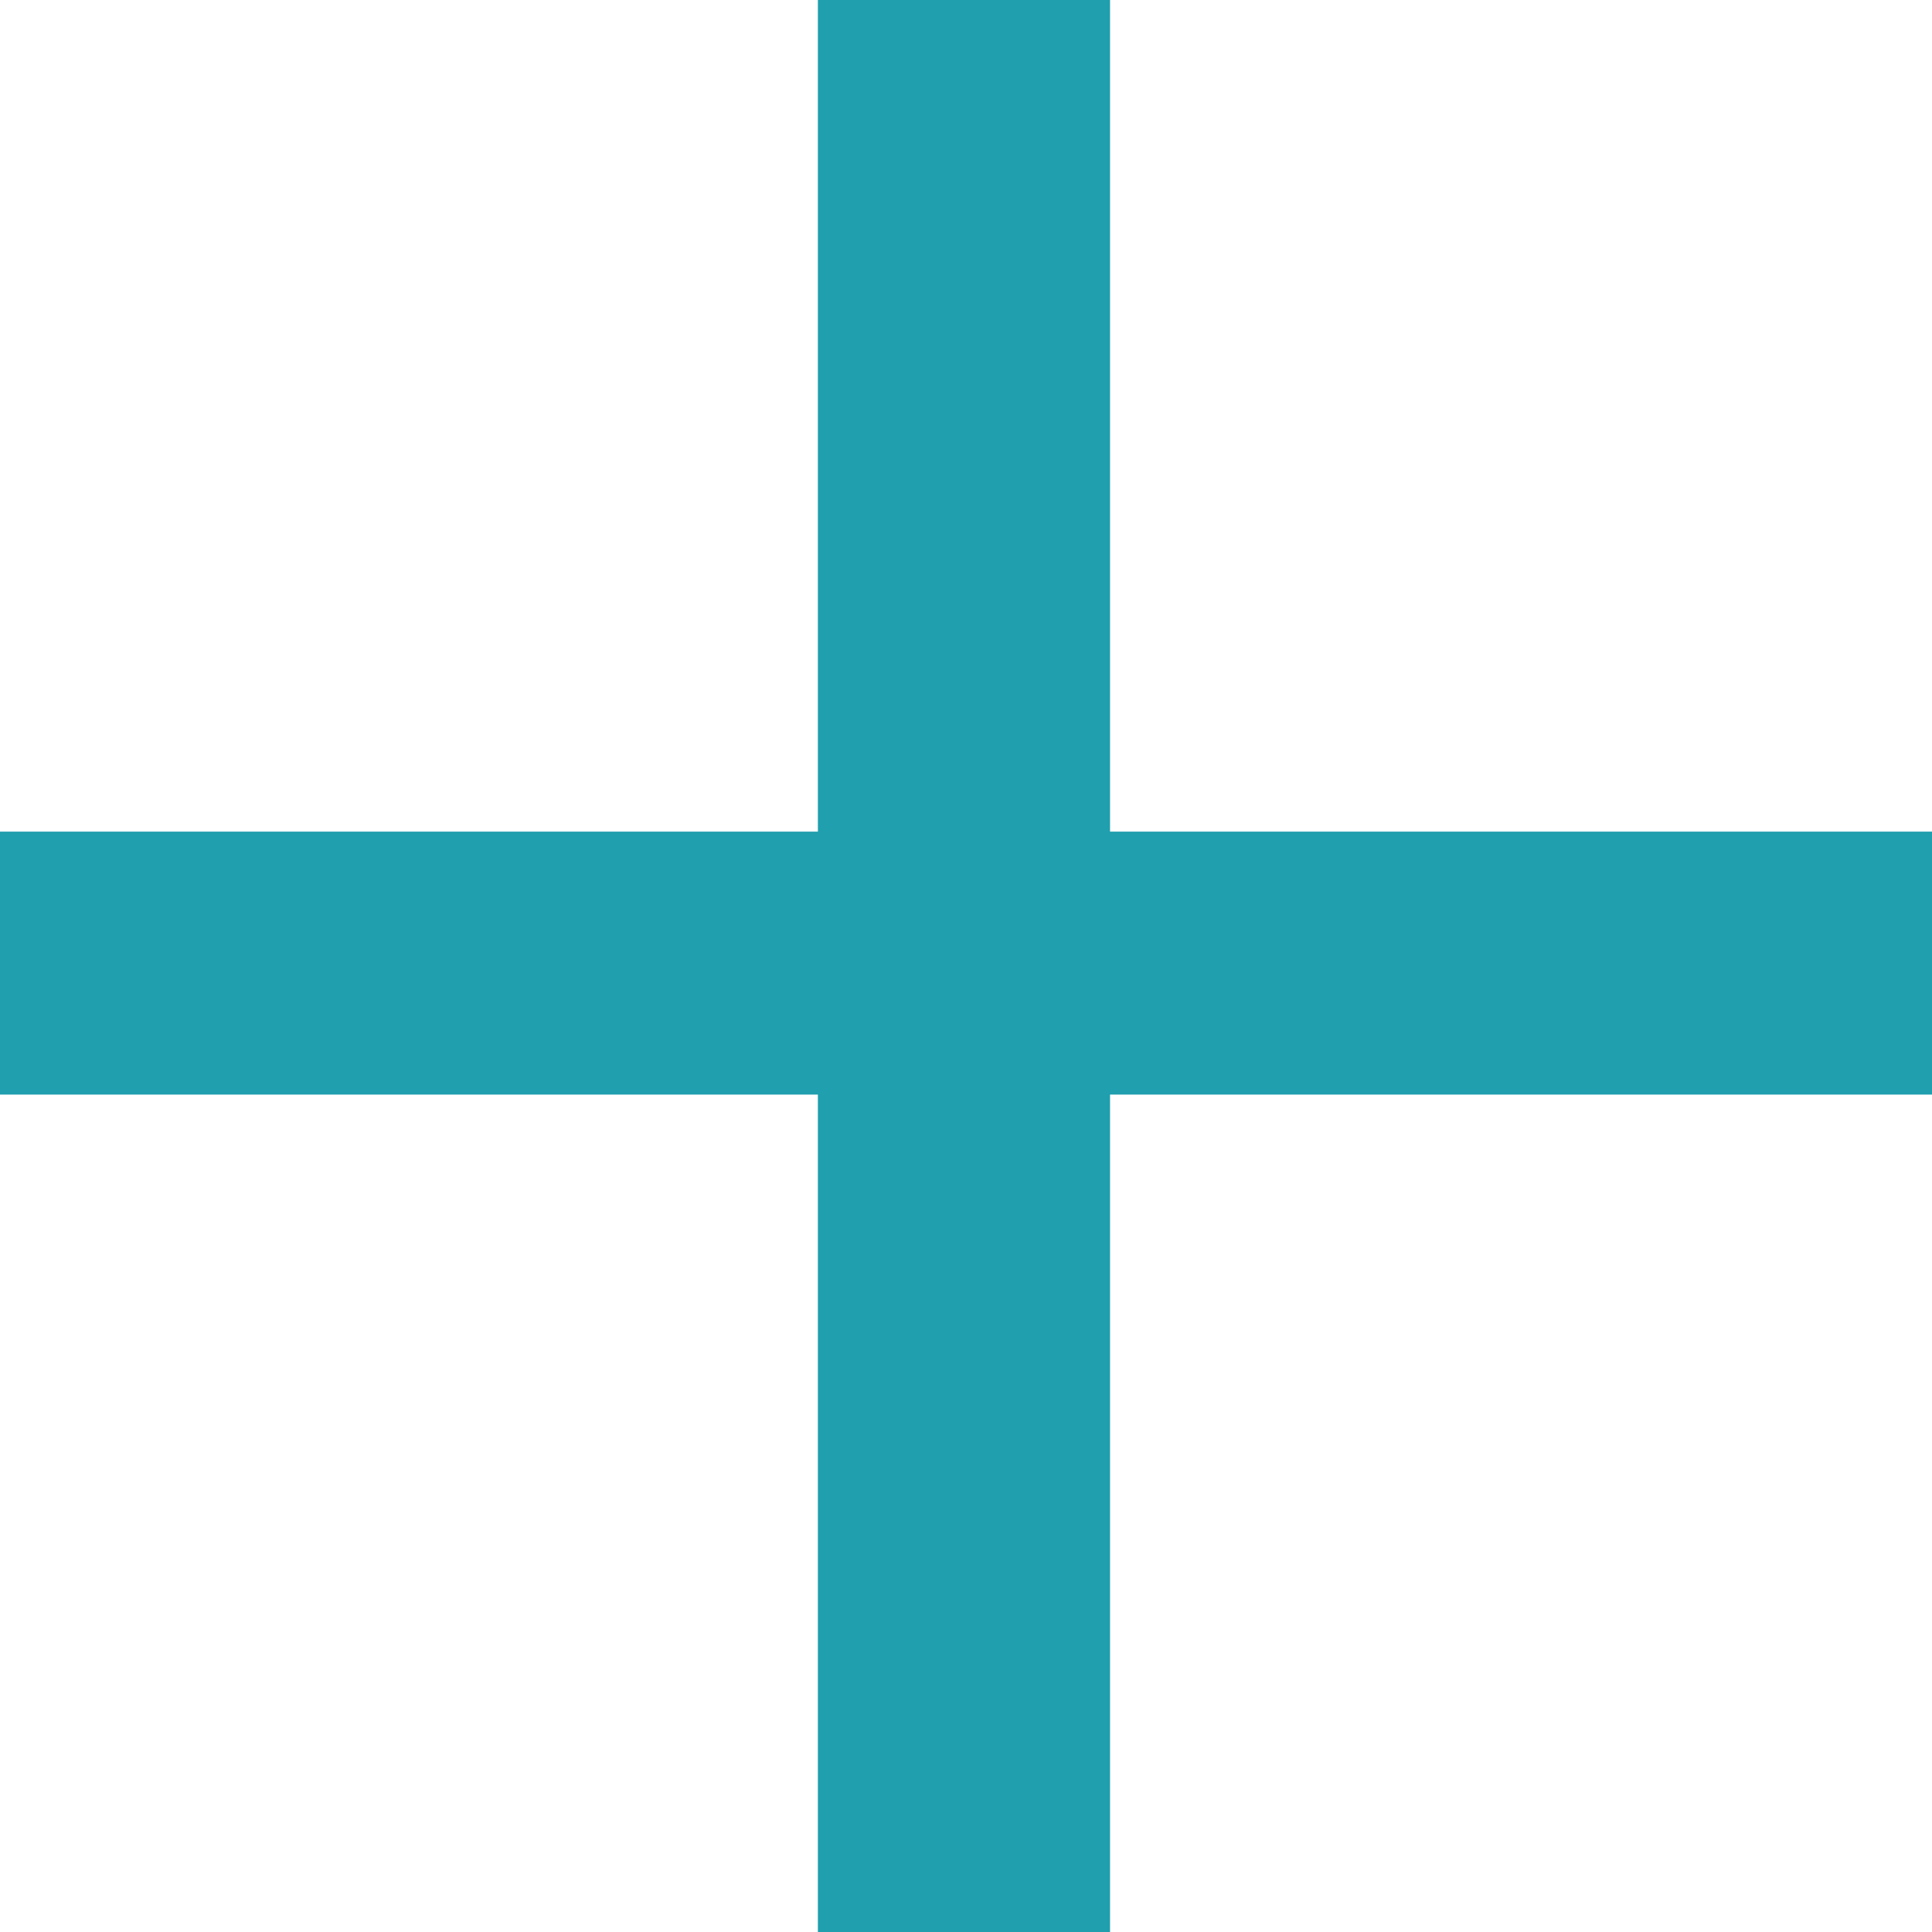
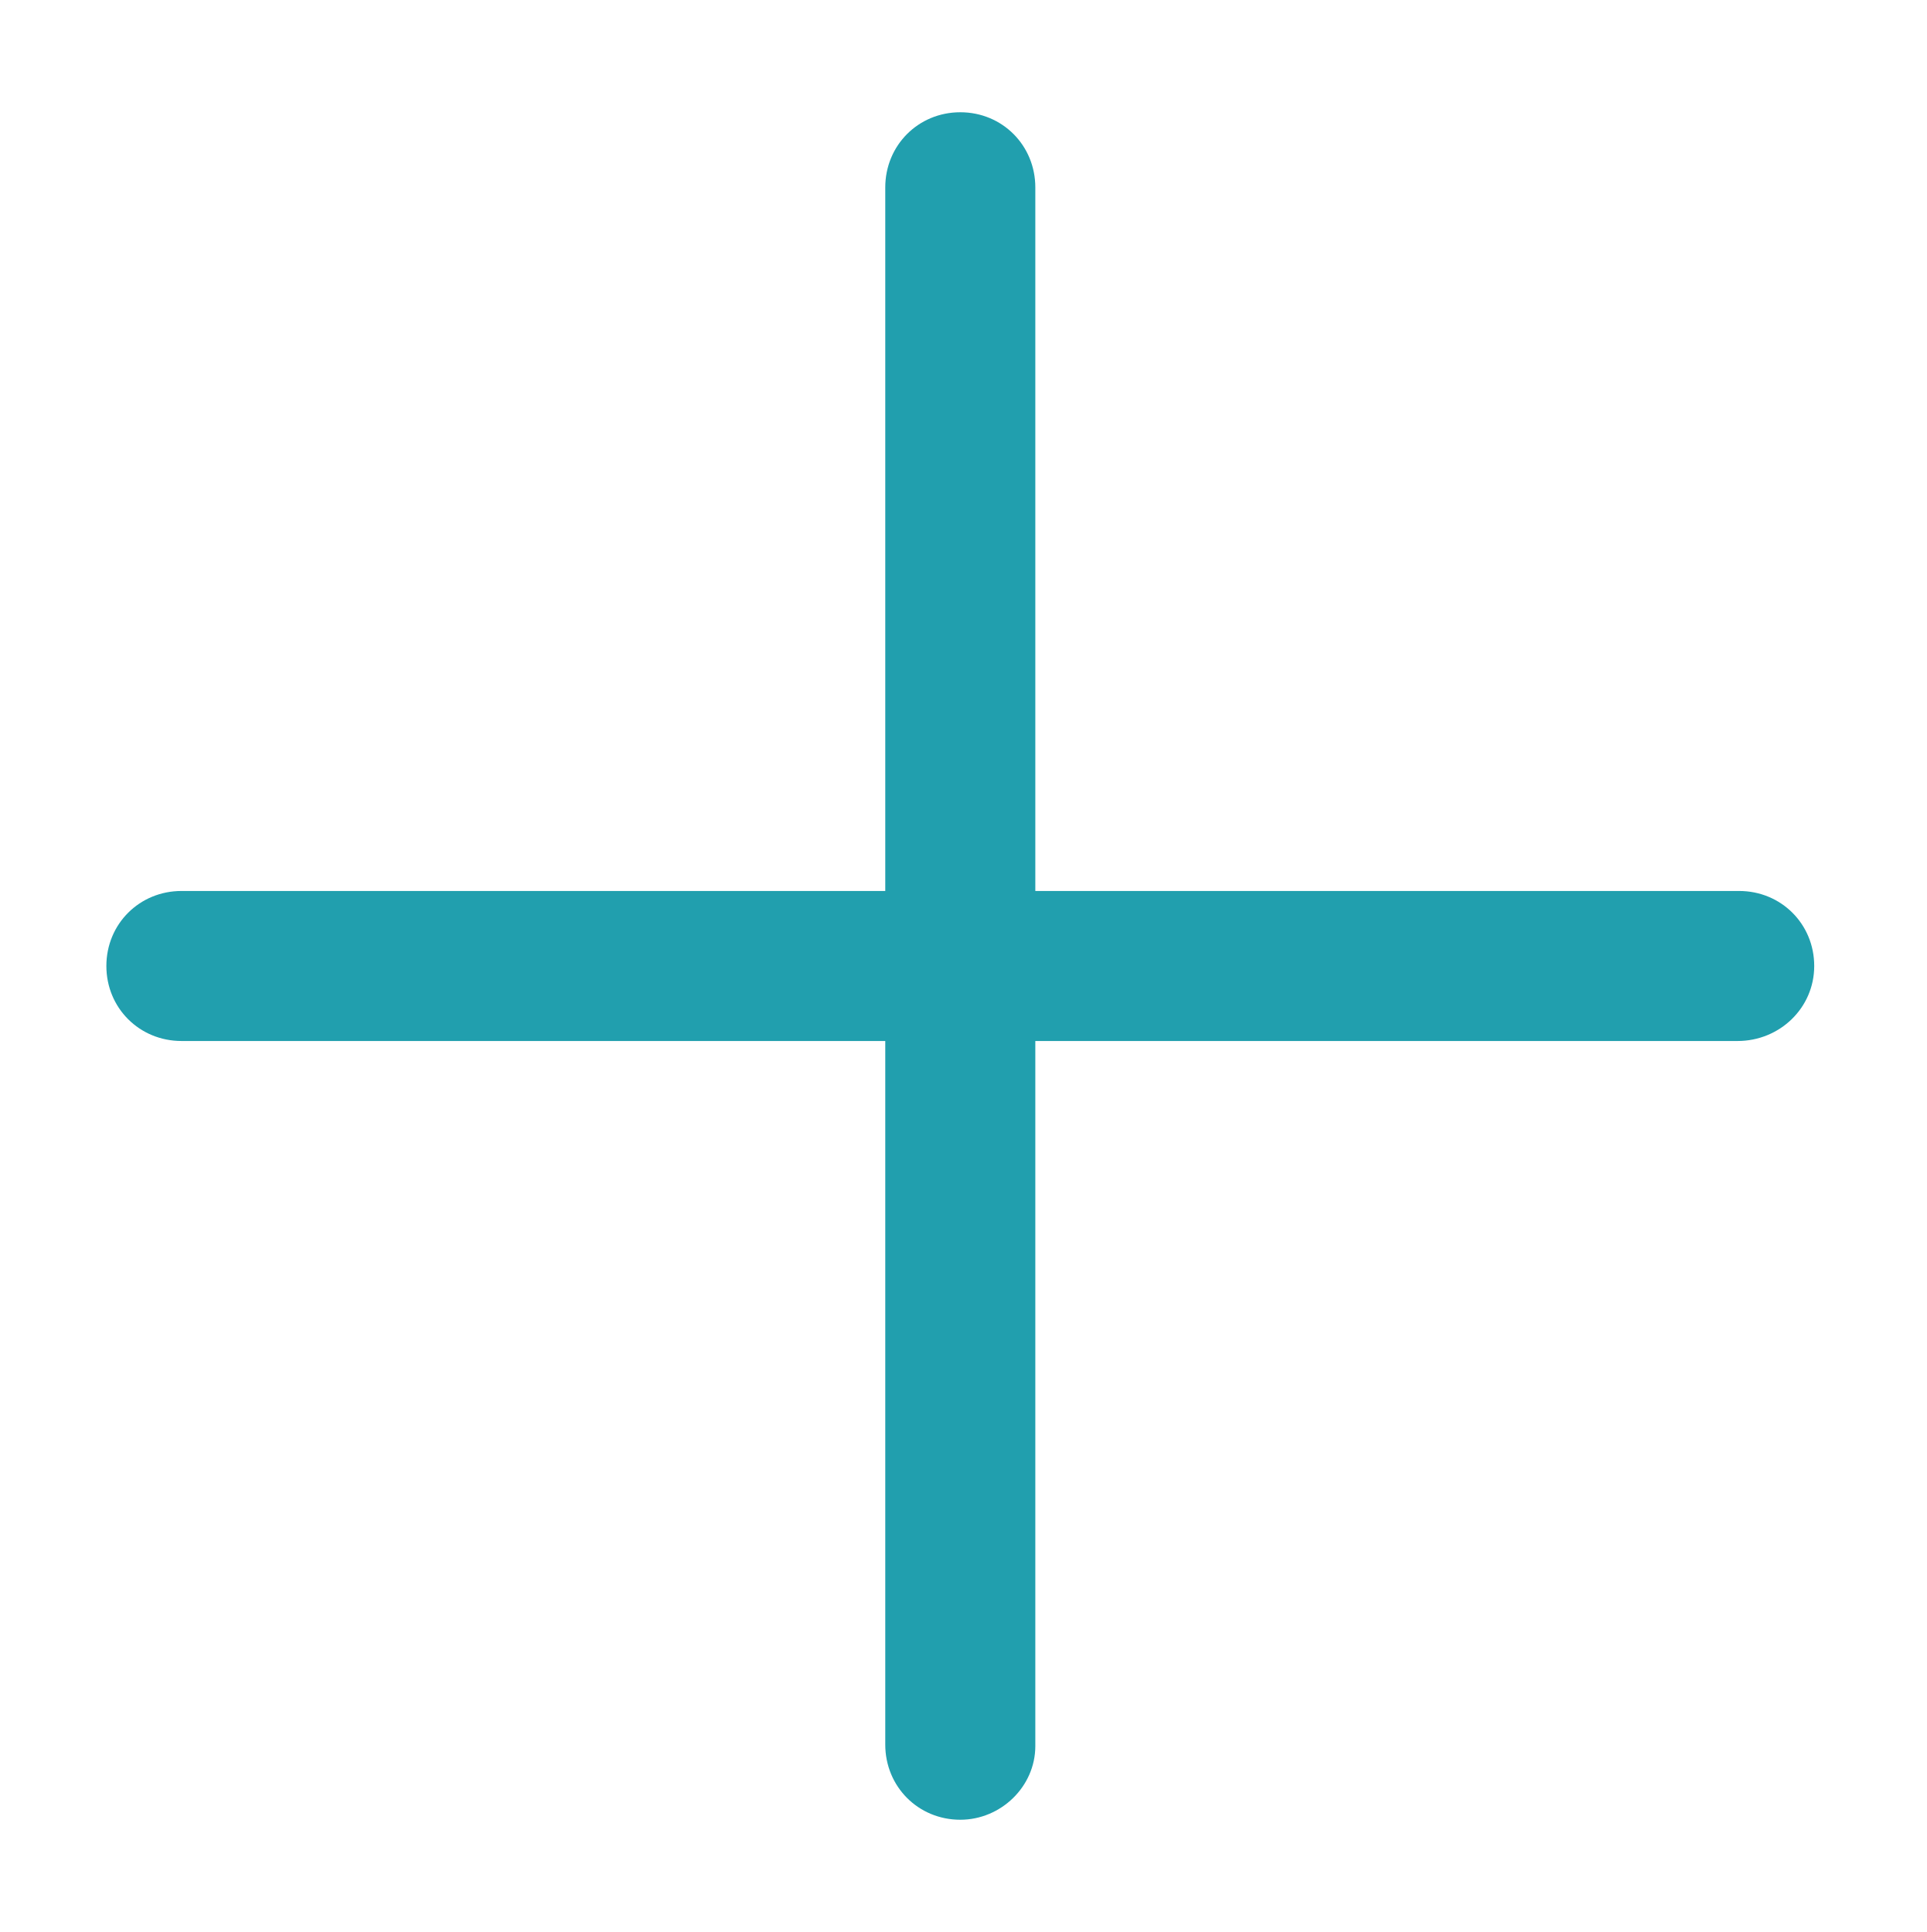
- <svg xmlns="http://www.w3.org/2000/svg" width="18" height="18" viewBox="0 0 18 18" fill="none">
-   <path d="M18 10.198H10.342V18H7.62V10.198H0V7.748H7.62V0H10.342V7.748H18V10.198Z" fill="#209FAE" />
+ <svg xmlns="http://www.w3.org/2000/svg" width="326" height="327" viewBox="0 0 326 327" fill="none">
+   <path d="M162.499 308C155.389 308 149.803 302.398 149.803 295.269V31.731C149.803 24.602 155.389 19 162.499 19C169.61 19 175.196 24.602 175.196 31.731V295.523C175.196 302.398 169.356 308 162.499 308Z" fill="#219FAE" />
+   <path d="M294.026 176.194H30.72C23.597 176.194 18 170.608 18 163.497C18 156.387 23.597 150.801 30.72 150.801H294.28C301.403 150.801 307 156.387 307 163.497C307 170.608 301.149 176.194 294.026 176.194Z" fill="#219FAE" />
</svg>
